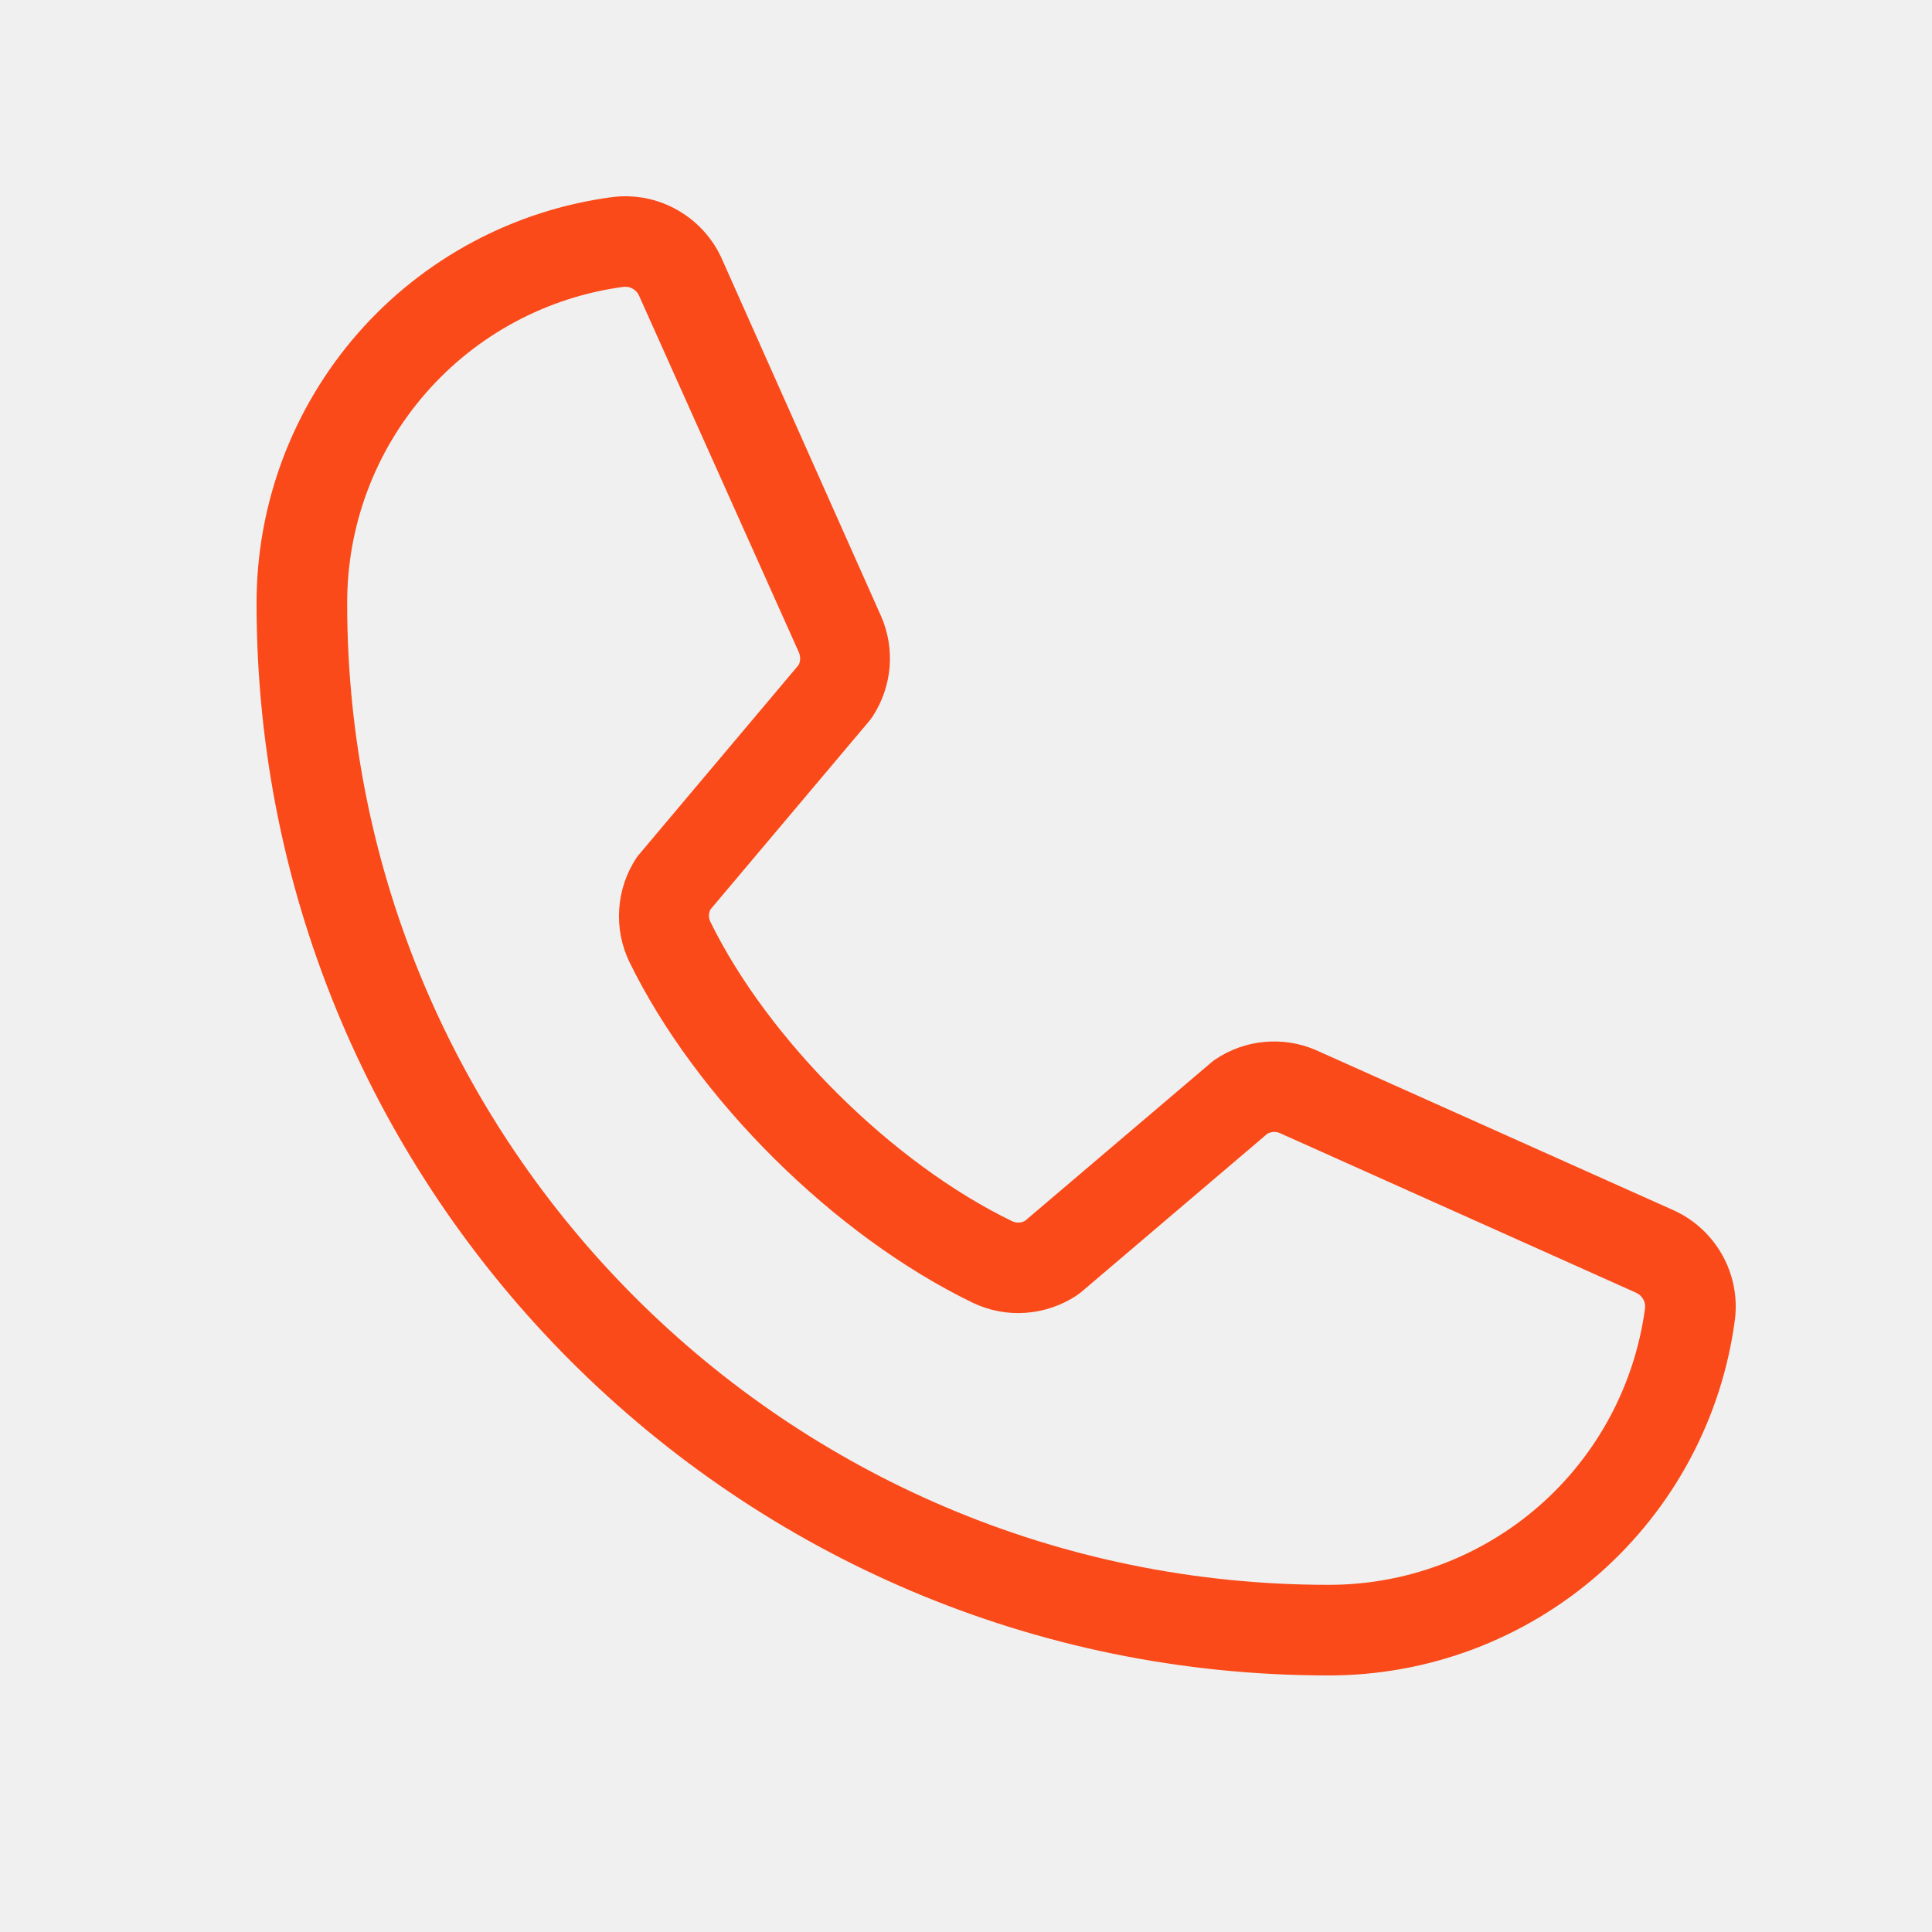
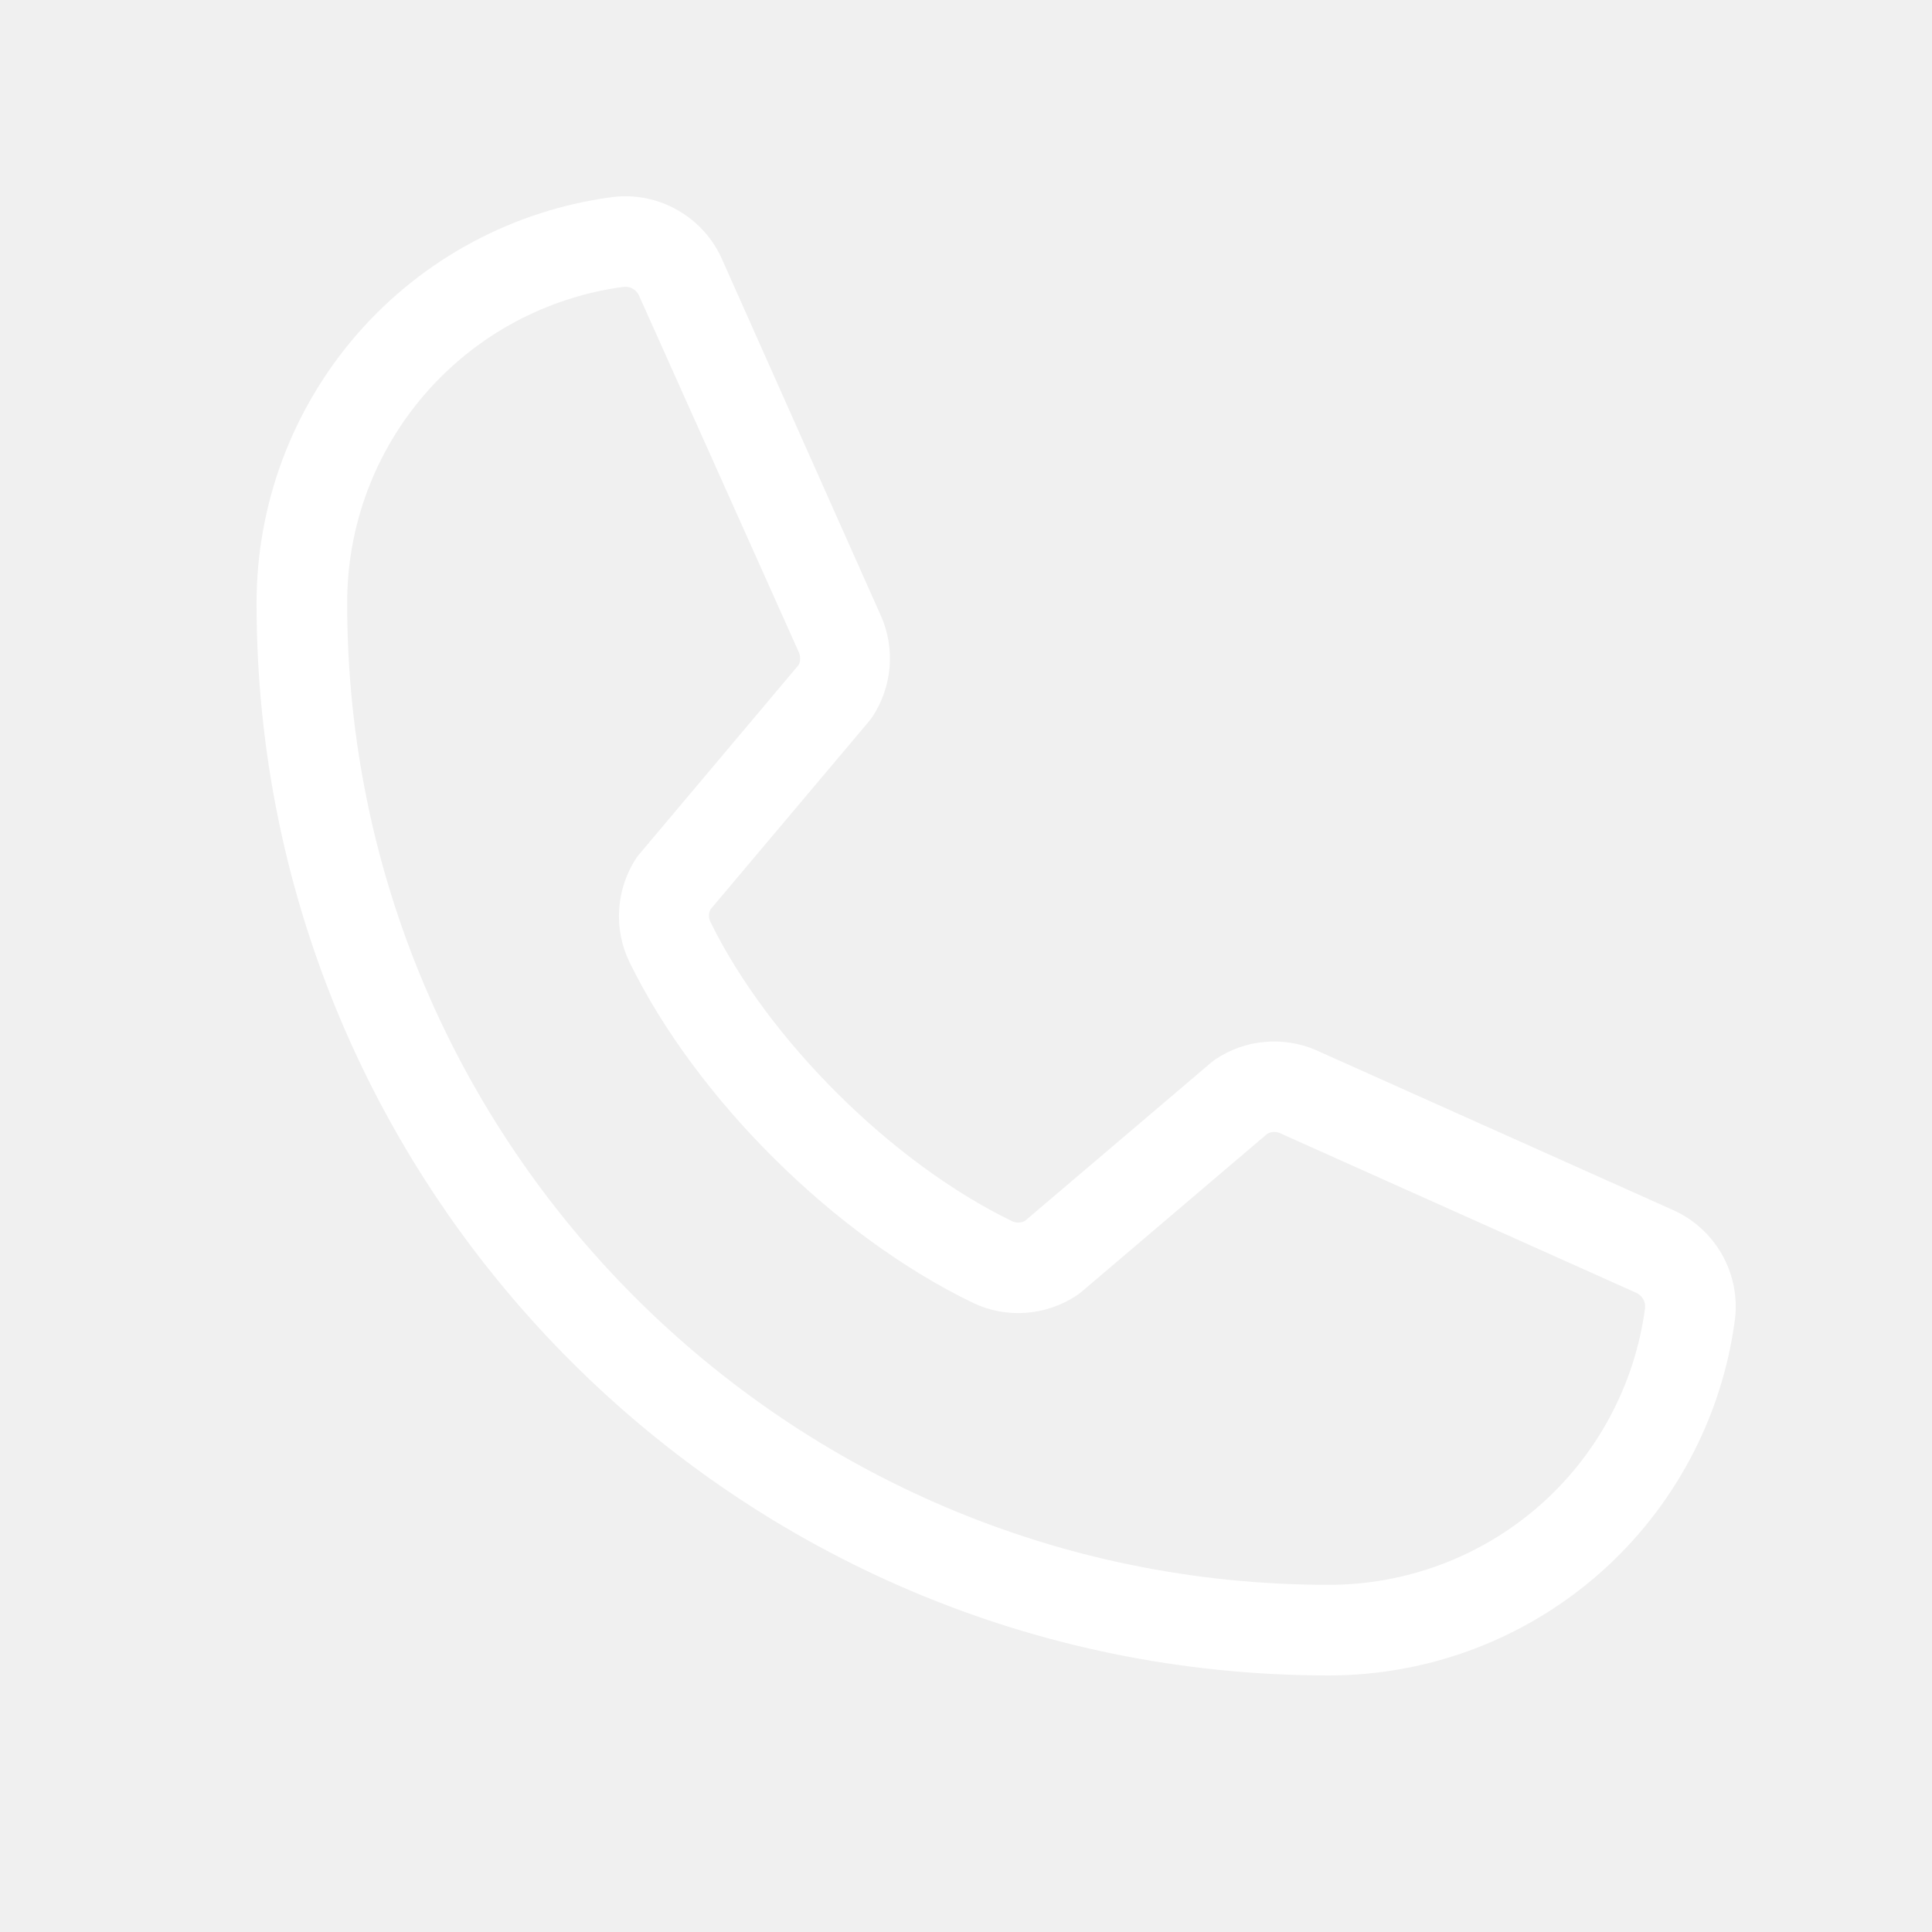
<svg xmlns="http://www.w3.org/2000/svg" width="20" height="20" viewBox="0 0 20 20" fill="none">
-   <path d="M17.312 12.523L13.621 10.87C13.454 10.798 13.271 10.769 13.09 10.786C12.909 10.802 12.735 10.864 12.584 10.965C12.568 10.975 12.554 10.986 12.54 10.998L10.611 12.638C10.591 12.649 10.569 12.655 10.546 12.656C10.523 12.657 10.5 12.652 10.48 12.643C9.24 12.044 7.955 10.768 7.355 9.545C7.345 9.525 7.339 9.502 7.339 9.48C7.339 9.457 7.345 9.434 7.355 9.414L9.001 7.461C9.013 7.446 9.024 7.431 9.034 7.416C9.133 7.264 9.193 7.089 9.209 6.908C9.224 6.727 9.194 6.545 9.121 6.379L7.479 2.694C7.386 2.477 7.224 2.296 7.019 2.178C6.814 2.059 6.576 2.011 6.341 2.04C5.321 2.174 4.383 2.675 3.705 3.45C3.027 4.225 2.654 5.22 2.656 6.25C2.656 12.367 7.633 17.344 13.75 17.344C14.78 17.346 15.775 16.973 16.55 16.295C17.324 15.616 17.826 14.679 17.96 13.659C17.989 13.425 17.941 13.188 17.824 12.983C17.707 12.779 17.528 12.617 17.312 12.523ZM13.75 16.406C8.15 16.406 3.594 11.85 3.594 6.25C3.591 5.448 3.88 4.673 4.408 4.069C4.935 3.465 5.664 3.074 6.459 2.969H6.477C6.508 2.969 6.539 2.979 6.564 2.998C6.59 3.016 6.609 3.041 6.62 3.071L8.269 6.751C8.278 6.772 8.283 6.794 8.283 6.817C8.283 6.839 8.278 6.861 8.269 6.882L6.62 8.84C6.607 8.854 6.596 8.869 6.586 8.884C6.483 9.042 6.422 9.223 6.41 9.411C6.397 9.599 6.433 9.787 6.515 9.957C7.208 11.376 8.638 12.794 10.072 13.487C10.243 13.569 10.431 13.604 10.62 13.59C10.809 13.576 10.99 13.514 11.148 13.409C11.162 13.399 11.177 13.388 11.191 13.377L13.12 11.736C13.139 11.726 13.16 11.72 13.181 11.718C13.203 11.717 13.224 11.72 13.245 11.728L16.936 13.382C16.966 13.395 16.991 13.417 17.008 13.445C17.025 13.473 17.033 13.505 17.03 13.538C16.925 14.333 16.535 15.063 15.931 15.591C15.327 16.118 14.552 16.408 13.75 16.406Z" fill="#FA4A19" />
+   <path d="M17.312 12.523L13.621 10.87C13.454 10.798 13.271 10.769 13.09 10.786C12.909 10.802 12.735 10.864 12.584 10.965C12.568 10.975 12.554 10.986 12.54 10.998L10.611 12.638C10.591 12.649 10.569 12.655 10.546 12.656C10.523 12.657 10.5 12.652 10.48 12.643C9.24 12.044 7.955 10.768 7.355 9.545C7.345 9.525 7.339 9.502 7.339 9.48C7.339 9.457 7.345 9.434 7.355 9.414L9.001 7.461C9.013 7.446 9.024 7.431 9.034 7.416C9.133 7.264 9.193 7.089 9.209 6.908C9.224 6.727 9.194 6.545 9.121 6.379L7.479 2.694C7.386 2.477 7.224 2.296 7.019 2.178C6.814 2.059 6.576 2.011 6.341 2.04C5.321 2.174 4.383 2.675 3.705 3.45C3.027 4.225 2.654 5.22 2.656 6.25C2.656 12.367 7.633 17.344 13.75 17.344C14.78 17.346 15.775 16.973 16.55 16.295C17.324 15.616 17.826 14.679 17.96 13.659C17.989 13.425 17.941 13.188 17.824 12.983C17.707 12.779 17.528 12.617 17.312 12.523ZM13.75 16.406C8.15 16.406 3.594 11.85 3.594 6.25C3.591 5.448 3.88 4.673 4.408 4.069C4.935 3.465 5.664 3.074 6.459 2.969H6.477C6.508 2.969 6.539 2.979 6.564 2.998C6.59 3.016 6.609 3.041 6.62 3.071L8.269 6.751C8.278 6.772 8.283 6.794 8.283 6.817C8.283 6.839 8.278 6.861 8.269 6.882L6.62 8.84C6.607 8.854 6.596 8.869 6.586 8.884C6.483 9.042 6.422 9.223 6.41 9.411C6.397 9.599 6.433 9.787 6.515 9.957C7.208 11.376 8.638 12.794 10.072 13.487C10.243 13.569 10.431 13.604 10.62 13.59C10.809 13.576 10.99 13.514 11.148 13.409C11.162 13.399 11.177 13.388 11.191 13.377L13.12 11.736C13.139 11.726 13.16 11.72 13.181 11.718C13.203 11.717 13.224 11.72 13.245 11.728L16.936 13.382C16.966 13.395 16.991 13.417 17.008 13.445C17.025 13.473 17.033 13.505 17.03 13.538C16.925 14.333 16.535 15.063 15.931 15.591C15.327 16.118 14.552 16.408 13.75 16.406Z" fill="#fff" />
</svg>
